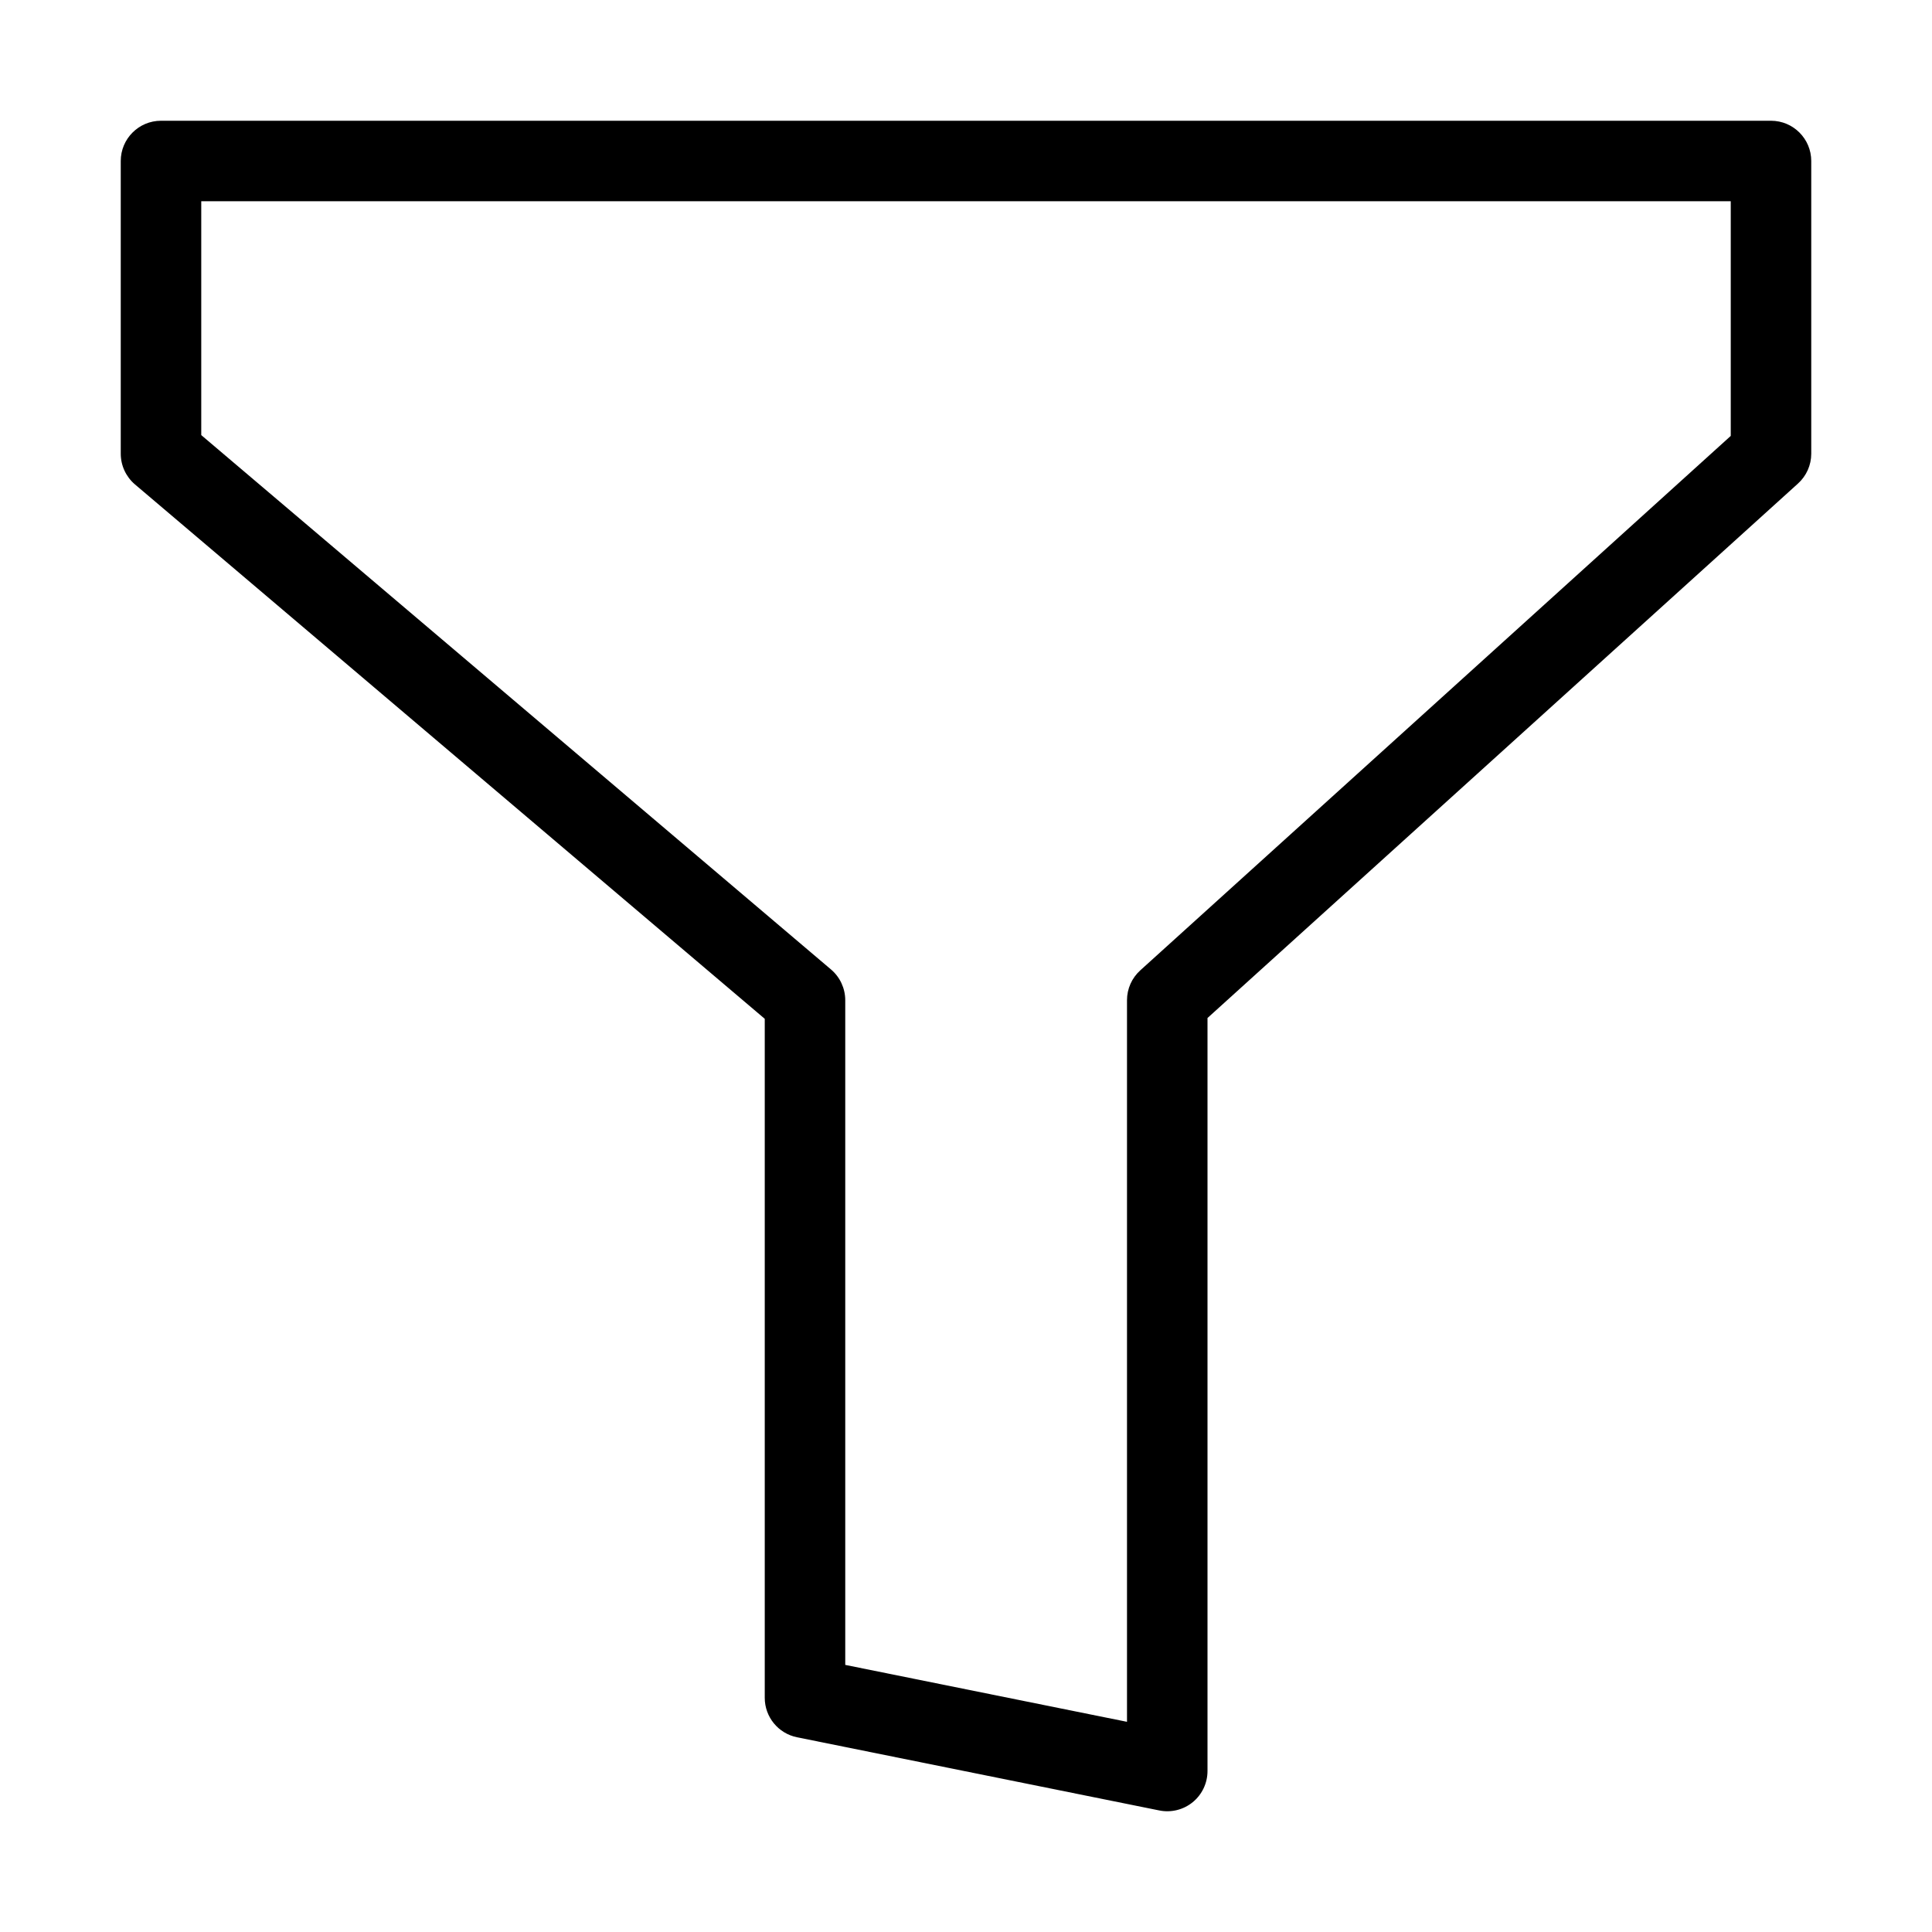
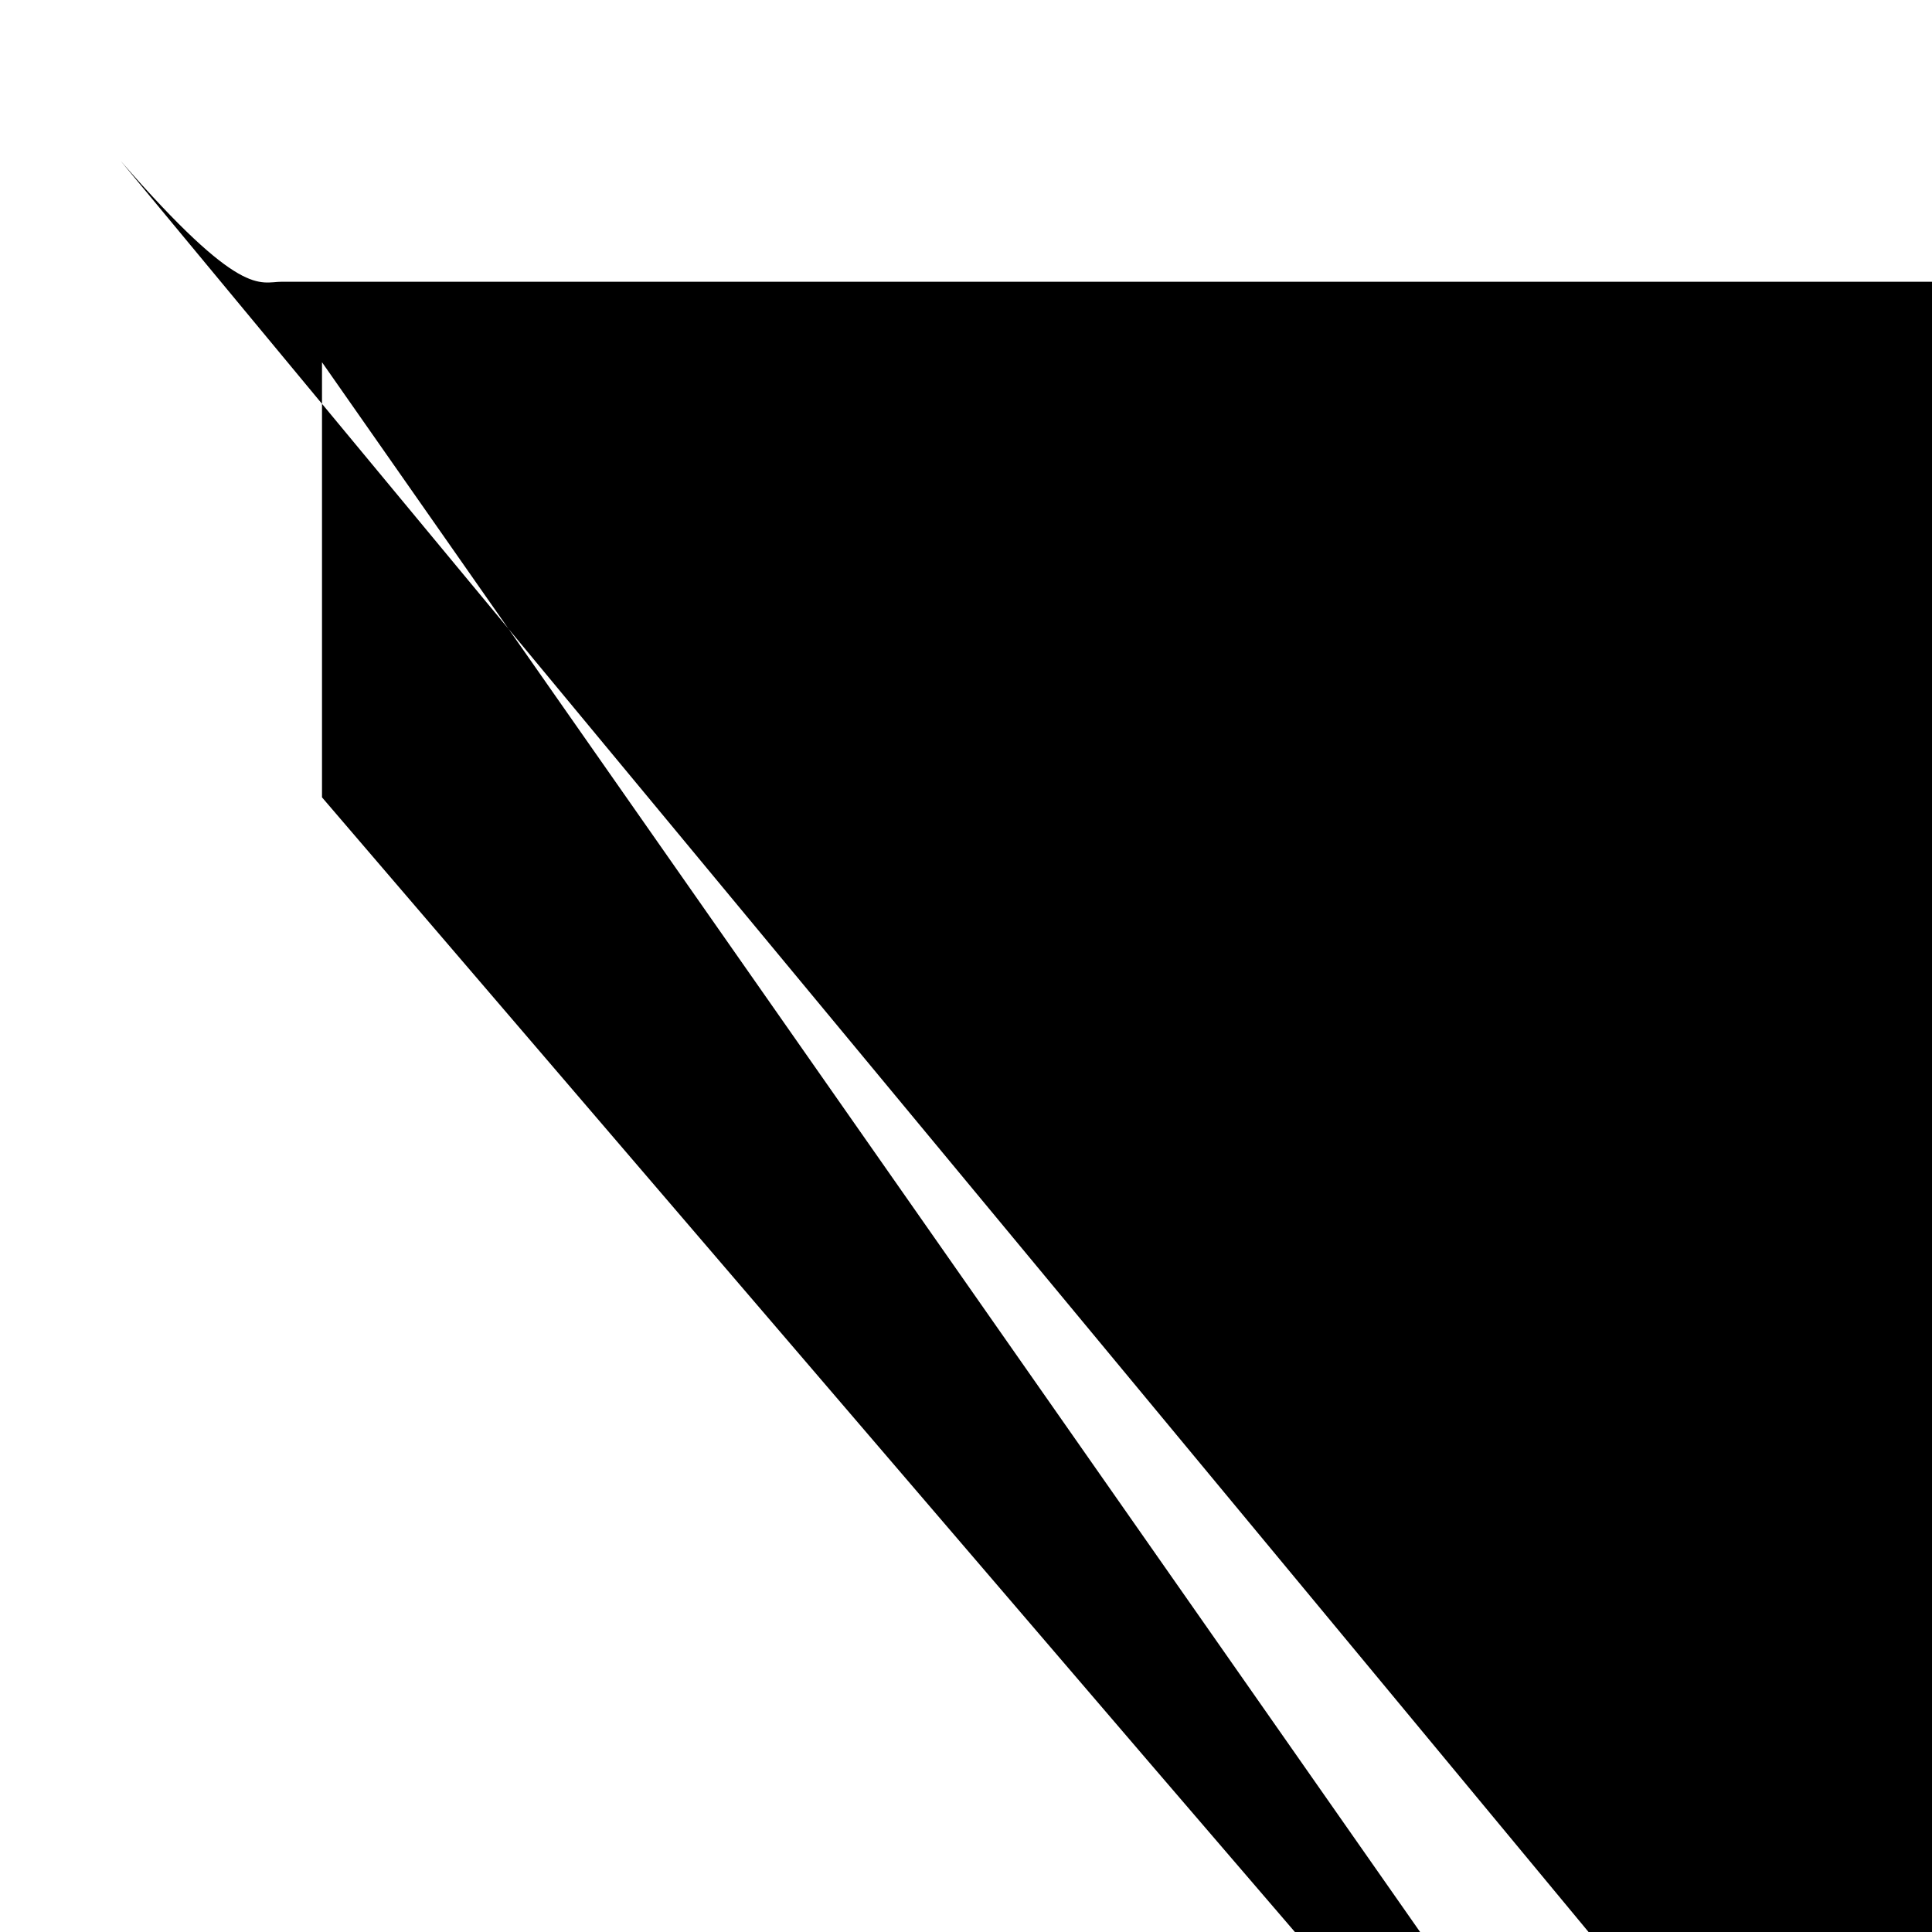
- <svg xmlns="http://www.w3.org/2000/svg" width="24" height="24" viewBox="0 0 24 24" fill="none">
-   <path fill-rule="nonzero" d="M1.5 2C1.5 1.724 1.724 1.5 2 1.5H22C22.276 1.5 22.5 1.724 22.5 2V5.636C22.5 5.778 22.44 5.912 22.335 6.007L15 12.646V22C15 22.15 14.933 22.292 14.817 22.387C14.701 22.482 14.548 22.52 14.401 22.49L9.901 21.581C9.668 21.534 9.5 21.329 9.5 21.091V12.656L1.677 6.018C1.565 5.923 1.5 5.783 1.5 5.636V2ZM2.5 2.5V5.405L10.323 12.043C10.435 12.138 10.5 12.278 10.5 12.425V20.682L14 21.389V12.425C14 12.283 14.06 12.149 14.165 12.054L21.5 5.415V2.5H2.5Z" fill="black" />
+ <svg xmlns="http://www.w3.org/2000/svg" width="24" height="24" viewbox="0 0 24 24" fill="none">
+   <path fill-rule="nonzero" d="m1.5 2c1.5 1.724 1.724 1.5 2 1.5h22c22.276 1.5 22.5 1.724 22.5 2v5.636c22.5 5.778 22.44 5.912 22.335 6.007l15 12.646v22c15 22.15 14.933 22.292 14.817 22.387c14.701 22.482 14.548 22.52 14.401 22.49l9.901 21.581c9.668 21.534 9.5 21.329 9.5 21.091v12.656l1.677 6.018c1.565 5.923 1.5 5.783 1.5 5.636v2zm2.5 2.5v5.405l10.323 12.043c10.435 12.138 10.5 12.278 10.5 12.425v20.682l14 21.389v12.425c14 12.283 14.06 12.149 14.165 12.054l21.5 5.415v2.5h2.5z" fill="black" />
</svg>
